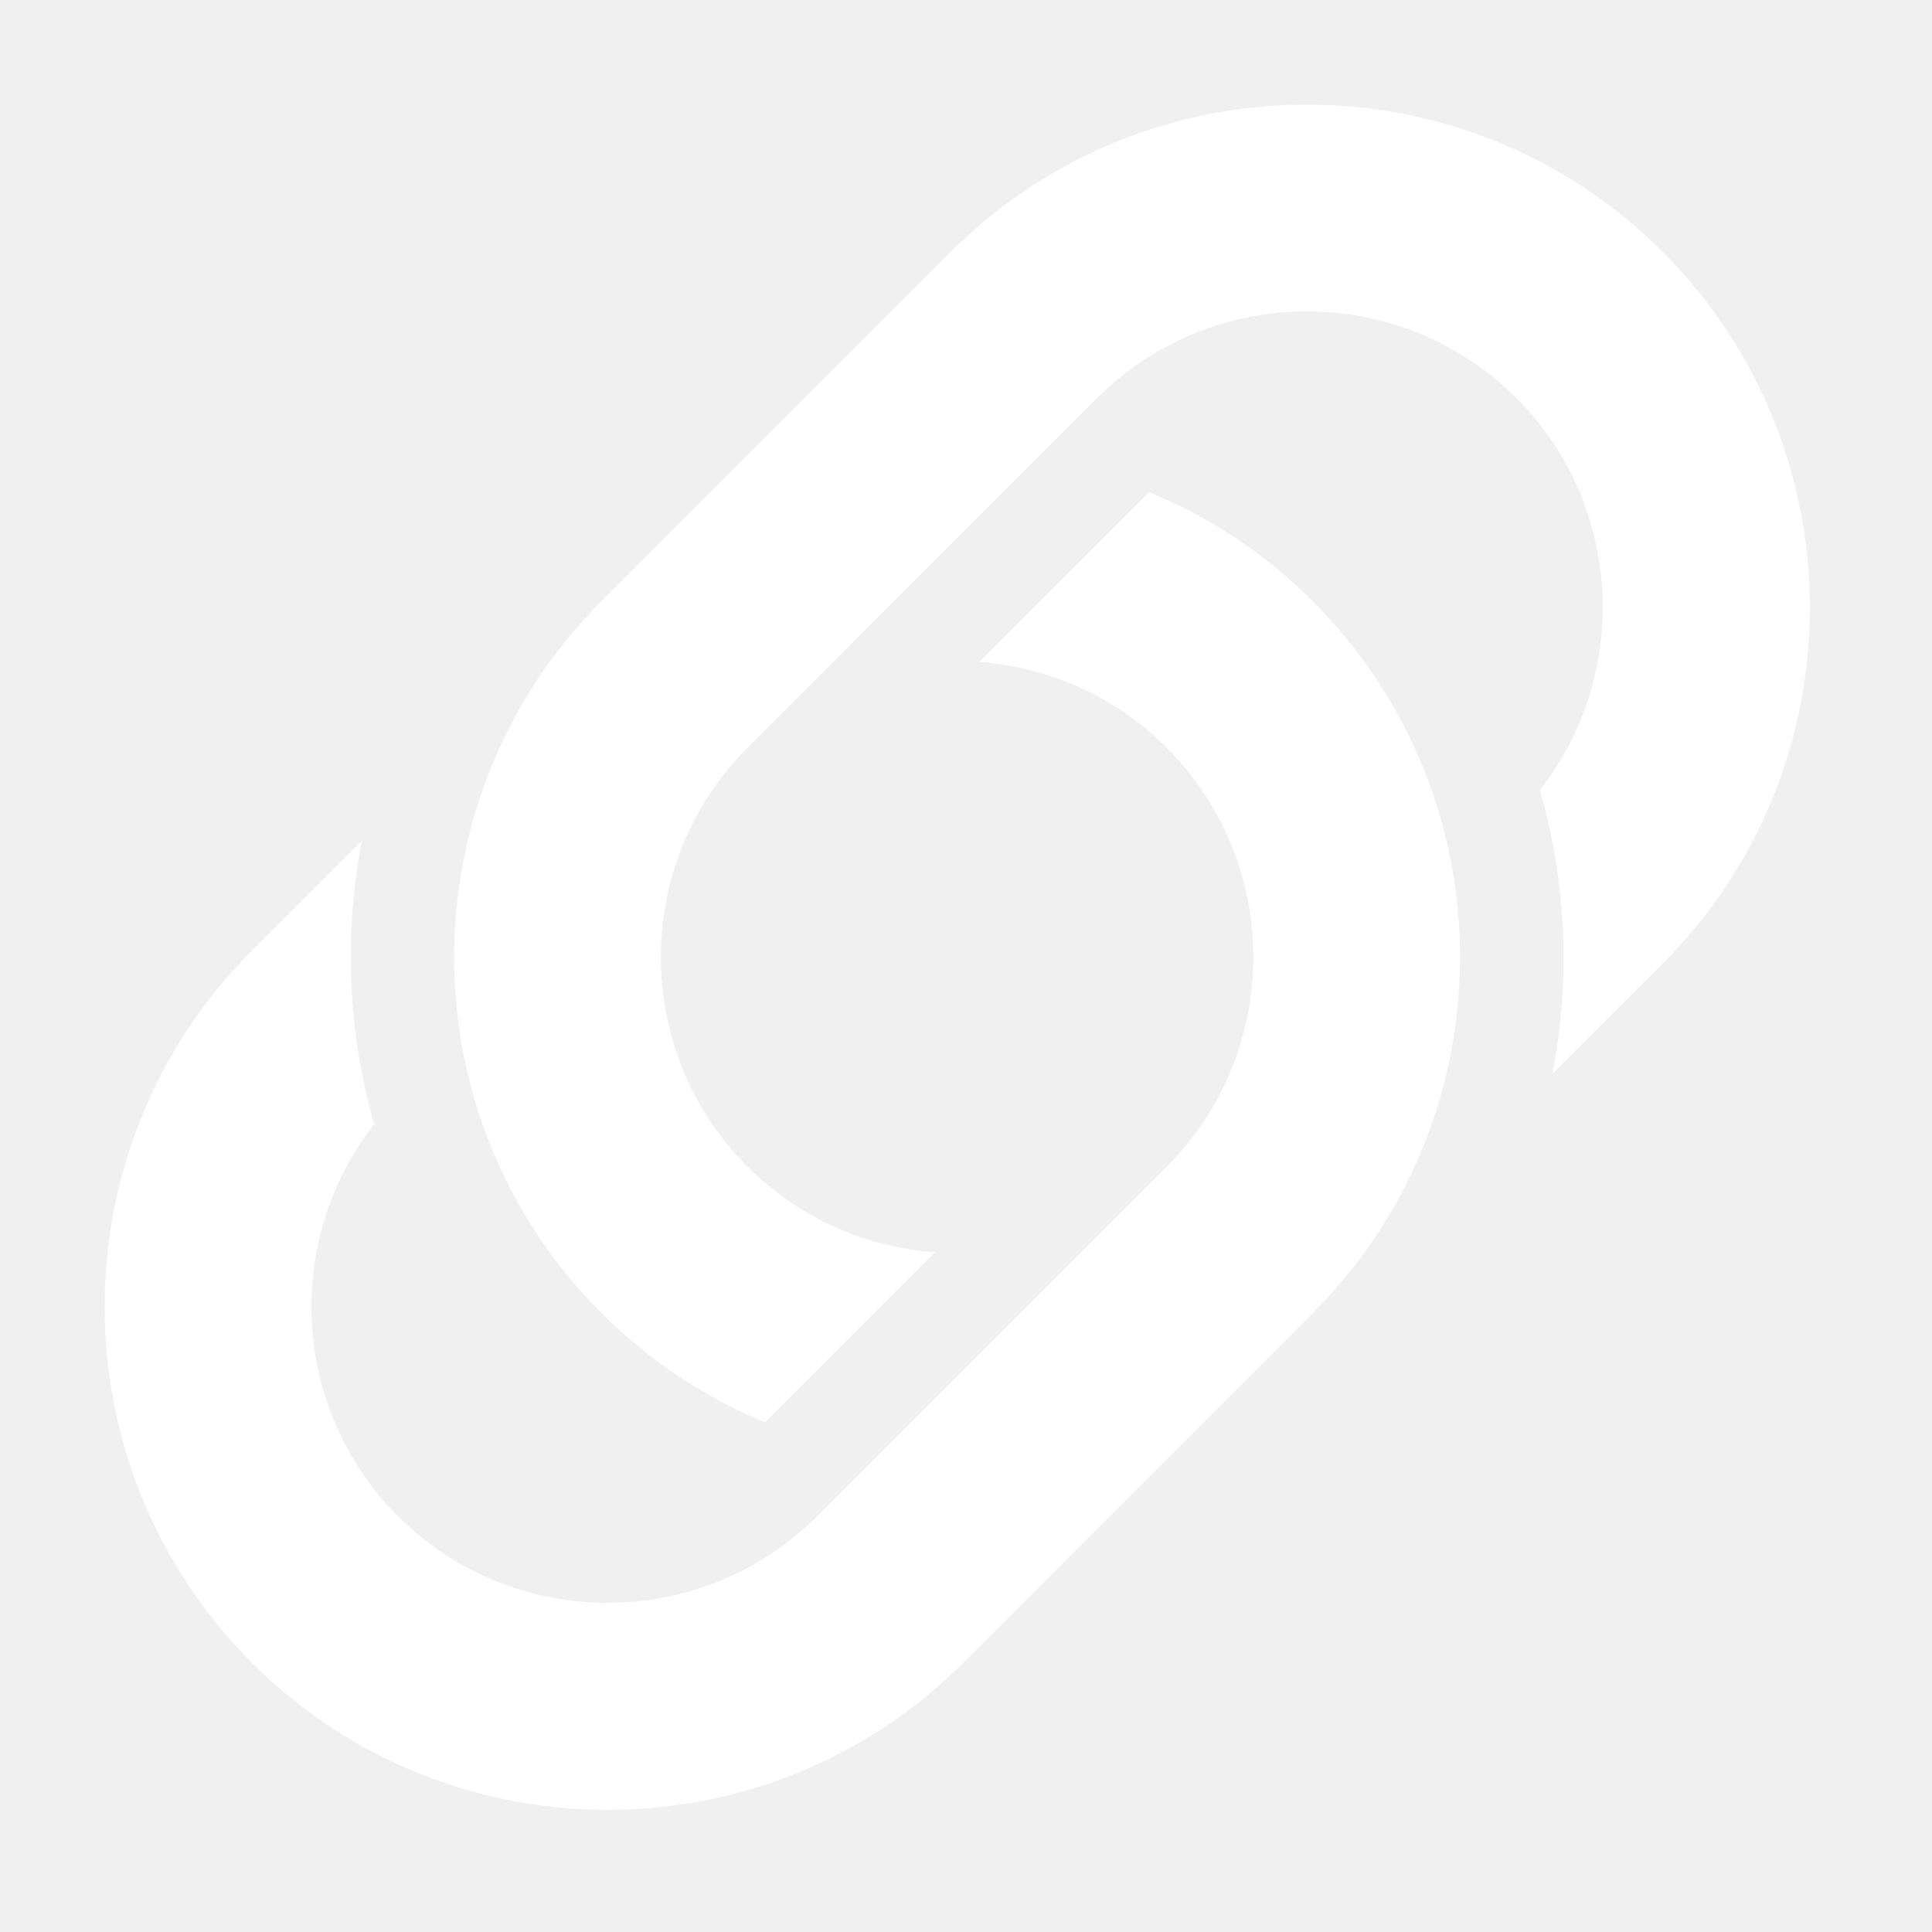
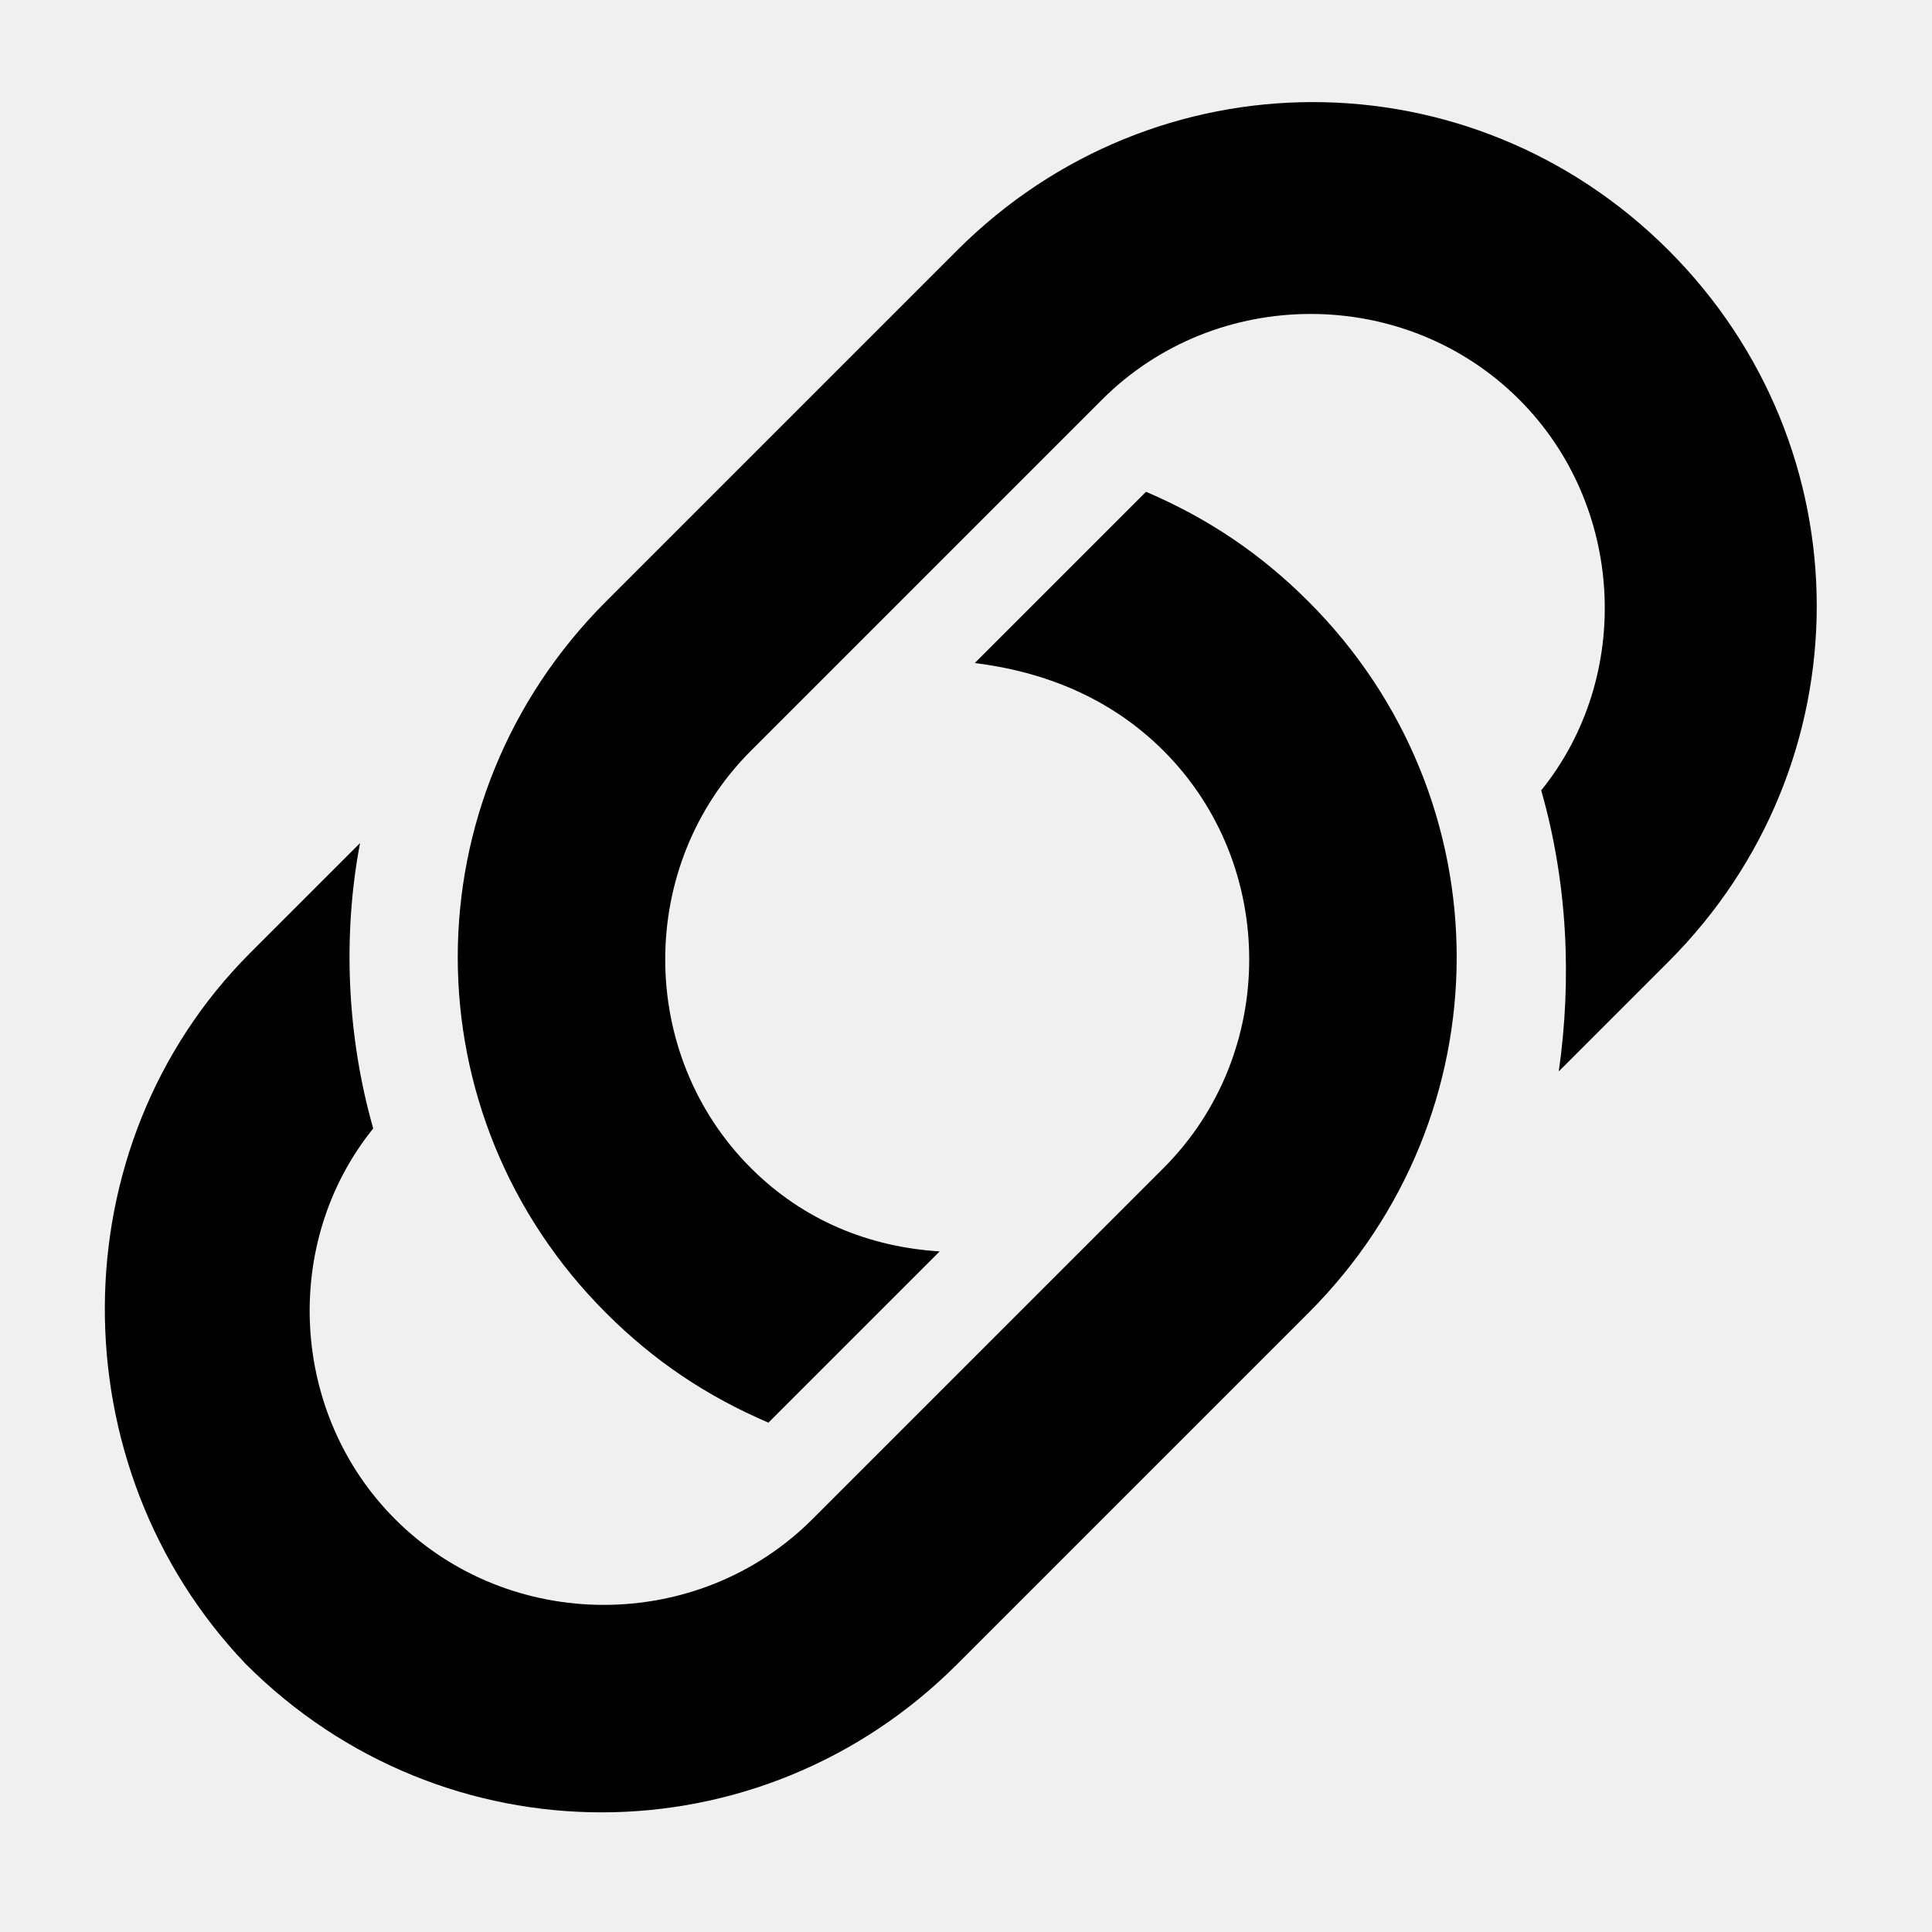
- <svg xmlns="http://www.w3.org/2000/svg" width="44px" height="44px" viewBox="0 0 44 44" version="1.1">
-   <defs />
-   <g id="Page-1" stroke="none" stroke-width="1" fill="none" fill-rule="evenodd">
-     <g id="Free-Text-Copy-2" fill="#FFFFFF">
+ <svg xmlns="http://www.w3.org/2000/svg" version="1.1" id="Layer_1" x="0px" y="0px" viewBox="0 0 44 44" style="enable-background:new 0 0 44 44;" xml:space="preserve">
+   <g id="Page-1">
+     <g id="Free-Text-Copy-2">
      <g id="Group" transform="translate(1, 1)">
-         <path d="M4.735,20.653 L7.241,18.146 C6.827,20.282 6.922,22.499 7.52,24.606 C5.45,27.25 5.63,31.093 8.062,33.529 C10.697,36.162 14.977,36.162 17.611,33.529 L25.568,25.572 C28.201,22.94 28.201,18.656 25.568,16.027 C24.383,14.839 22.861,14.192 21.302,14.074 L25.169,10.208 C26.527,10.765 27.798,11.592 28.898,12.697 C33.369,17.165 33.369,24.436 28.898,28.904 L20.941,36.865 C16.474,41.336 9.202,41.336 4.733,36.865 C0.267,32.395 0.267,25.126 4.735,20.653 L4.735,20.653 Z" id="Shape" />
-         <path d="M34.07,16.993 C36.143,14.343 35.967,10.504 33.533,8.064 C30.901,5.433 26.617,5.433 23.984,8.068 L16.027,16.027 C13.392,18.656 13.392,22.94 16.027,25.572 C17.212,26.758 18.736,27.407 20.292,27.52 L16.424,31.393 C15.068,30.83 13.795,30.001 12.695,28.902 C8.226,24.434 8.226,17.163 12.695,12.695 L20.653,4.738 C25.122,0.265 32.397,0.265 36.865,4.735 C41.336,9.208 41.336,16.475 36.865,20.947 L34.356,23.455 C34.77,21.311 34.675,19.097 34.07,16.993 L34.07,16.993 Z" id="Shape" />
+         <path id="Shape" d="M4.7,20.7l2.5-2.5c-0.4,2.1-0.3,4.4,0.3,6.5c-2.1,2.6-1.9,6.5,0.5,8.9     c2.6,2.6,6.9,2.6,9.5,0l8-8c2.6-2.6,2.6-6.9,0-9.5c-1.2-1.2-2.7-1.8-4.3-2l3.9-3.9c1.4,0.6,2.6,1.4,3.7,2.5     c4.5,4.5,4.5,11.7,0,16.2l-8,8c-4.5,4.5-11.7,4.5-16.2,0C0.3,32.4,0.3,25.1,4.7,20.7L4.7,20.7z" />
+         <path id="Shape_1_" d="M34.1,17c2.1-2.6,1.9-6.5-0.5-8.9c-2.6-2.6-6.9-2.6-9.5,0l-8,8     c-2.6,2.6-2.6,6.9,0,9.5c1.2,1.2,2.7,1.8,4.3,1.9l-3.9,3.9c-1.4-0.6-2.6-1.4-3.7-2.5c-4.5-4.5-4.5-11.7,0-16.2l8-8     c4.5-4.5,11.7-4.5,16.2,0c4.5,4.5,4.5,11.7,0,16.2l-2.5,2.5C34.8,21.3,34.7,19.1,34.1,17L34.1,17z" />
      </g>
    </g>
  </g>
</svg>
